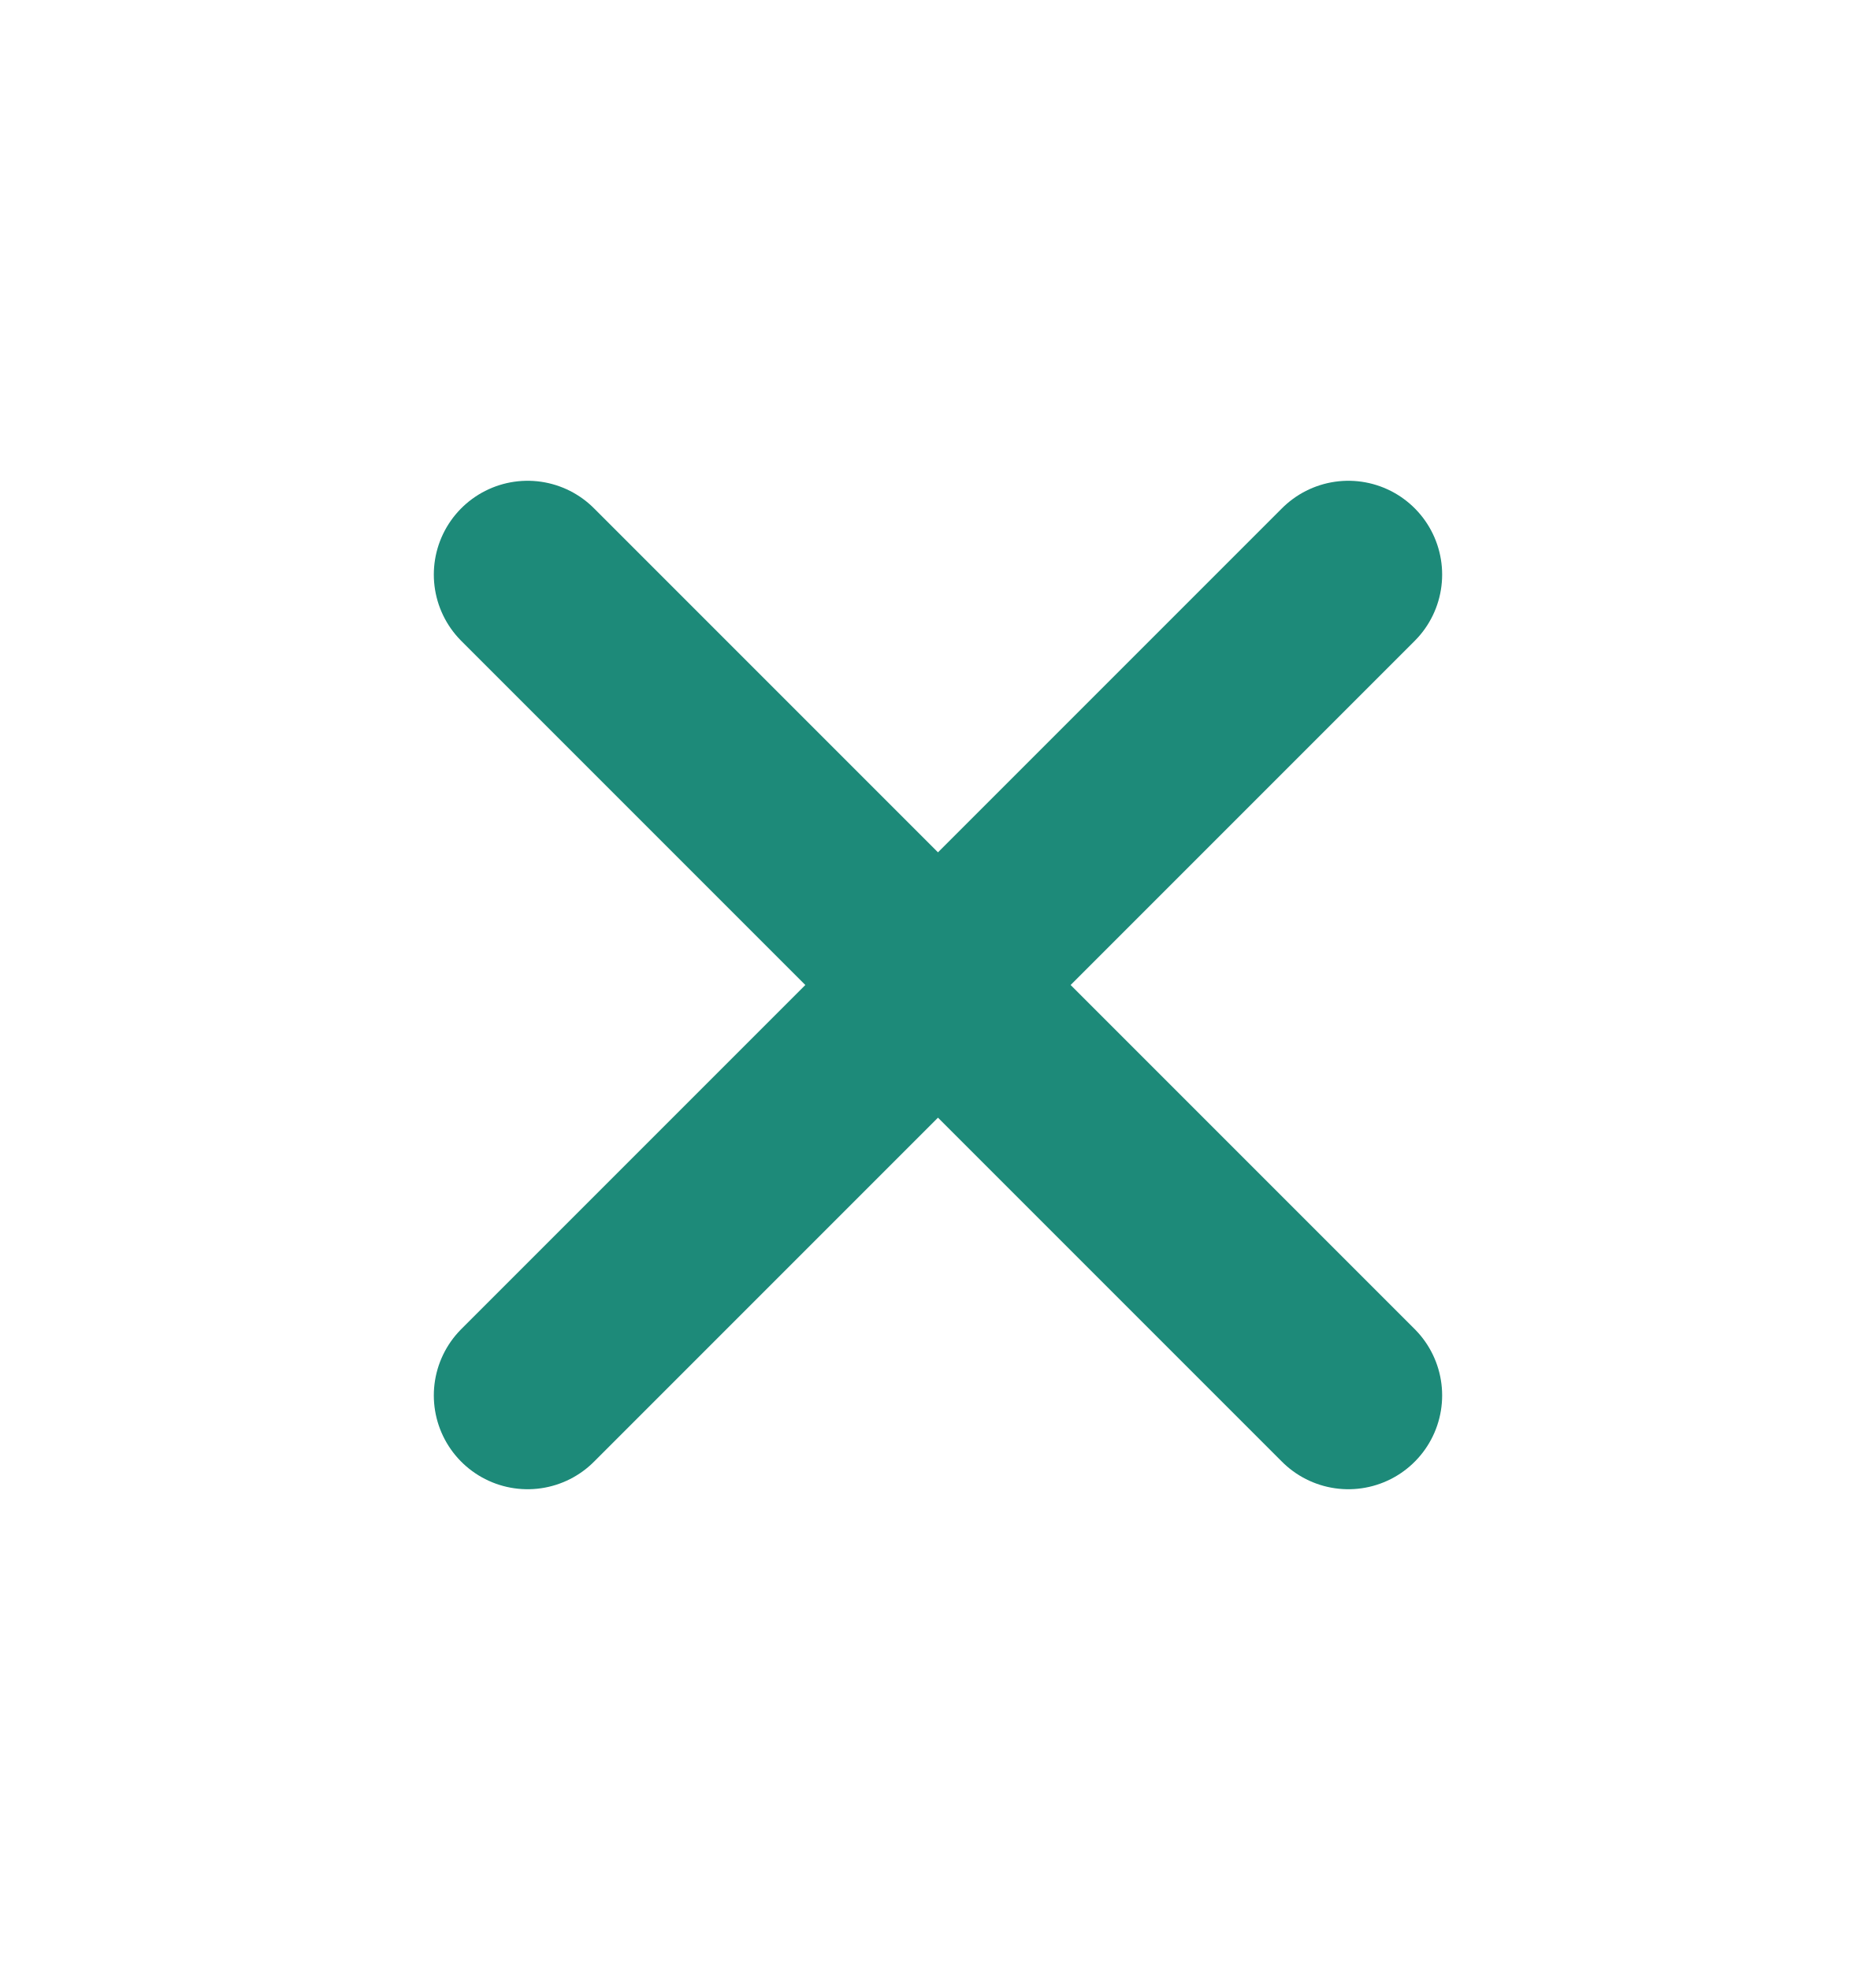
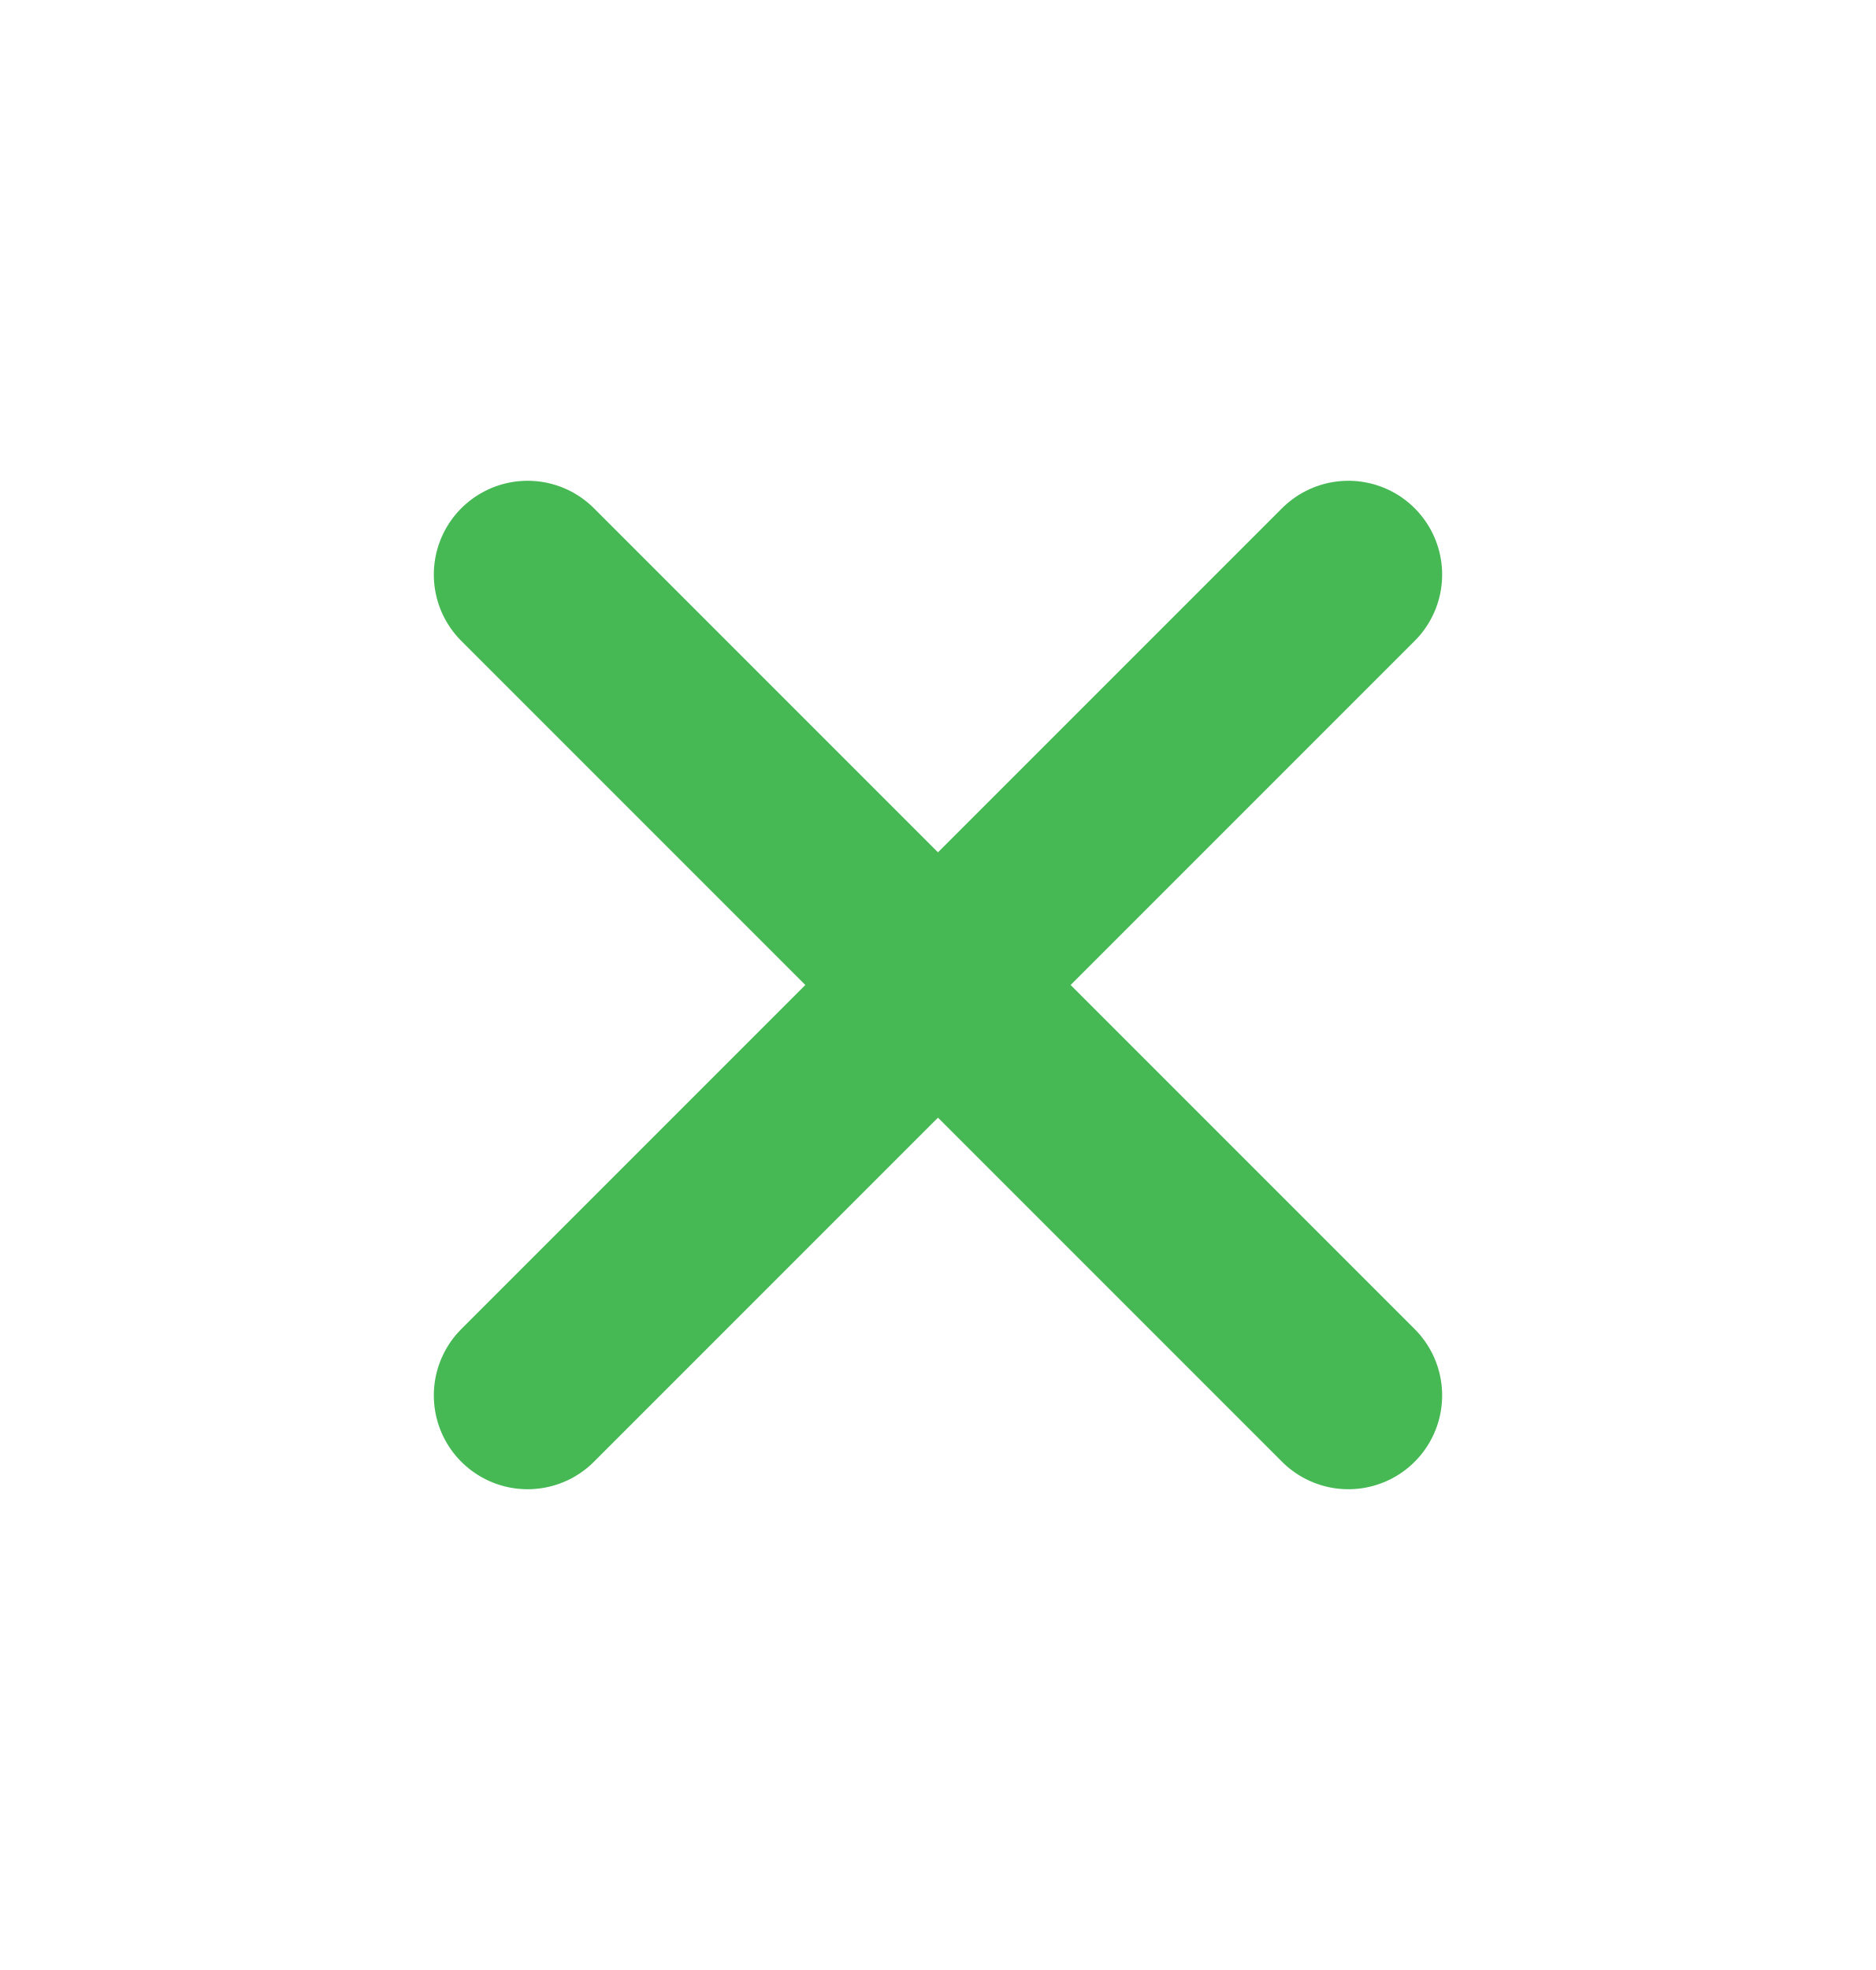
<svg xmlns="http://www.w3.org/2000/svg" width="20" height="21" viewBox="0 0 20 21" fill="none">
-   <path d="M14.375 14.875L5.625 6.125M5.625 14.875L14.375 6.125L5.625 14.875Z" stroke="#1D8A79" stroke-width="2" stroke-linecap="round" stroke-linejoin="round" />
+   <path d="M14.375 14.875L5.625 6.125M5.625 14.875L14.375 6.125L5.625 14.875Z" stroke="#46B955" stroke-width="2" stroke-linecap="round" stroke-linejoin="round" />
</svg>
